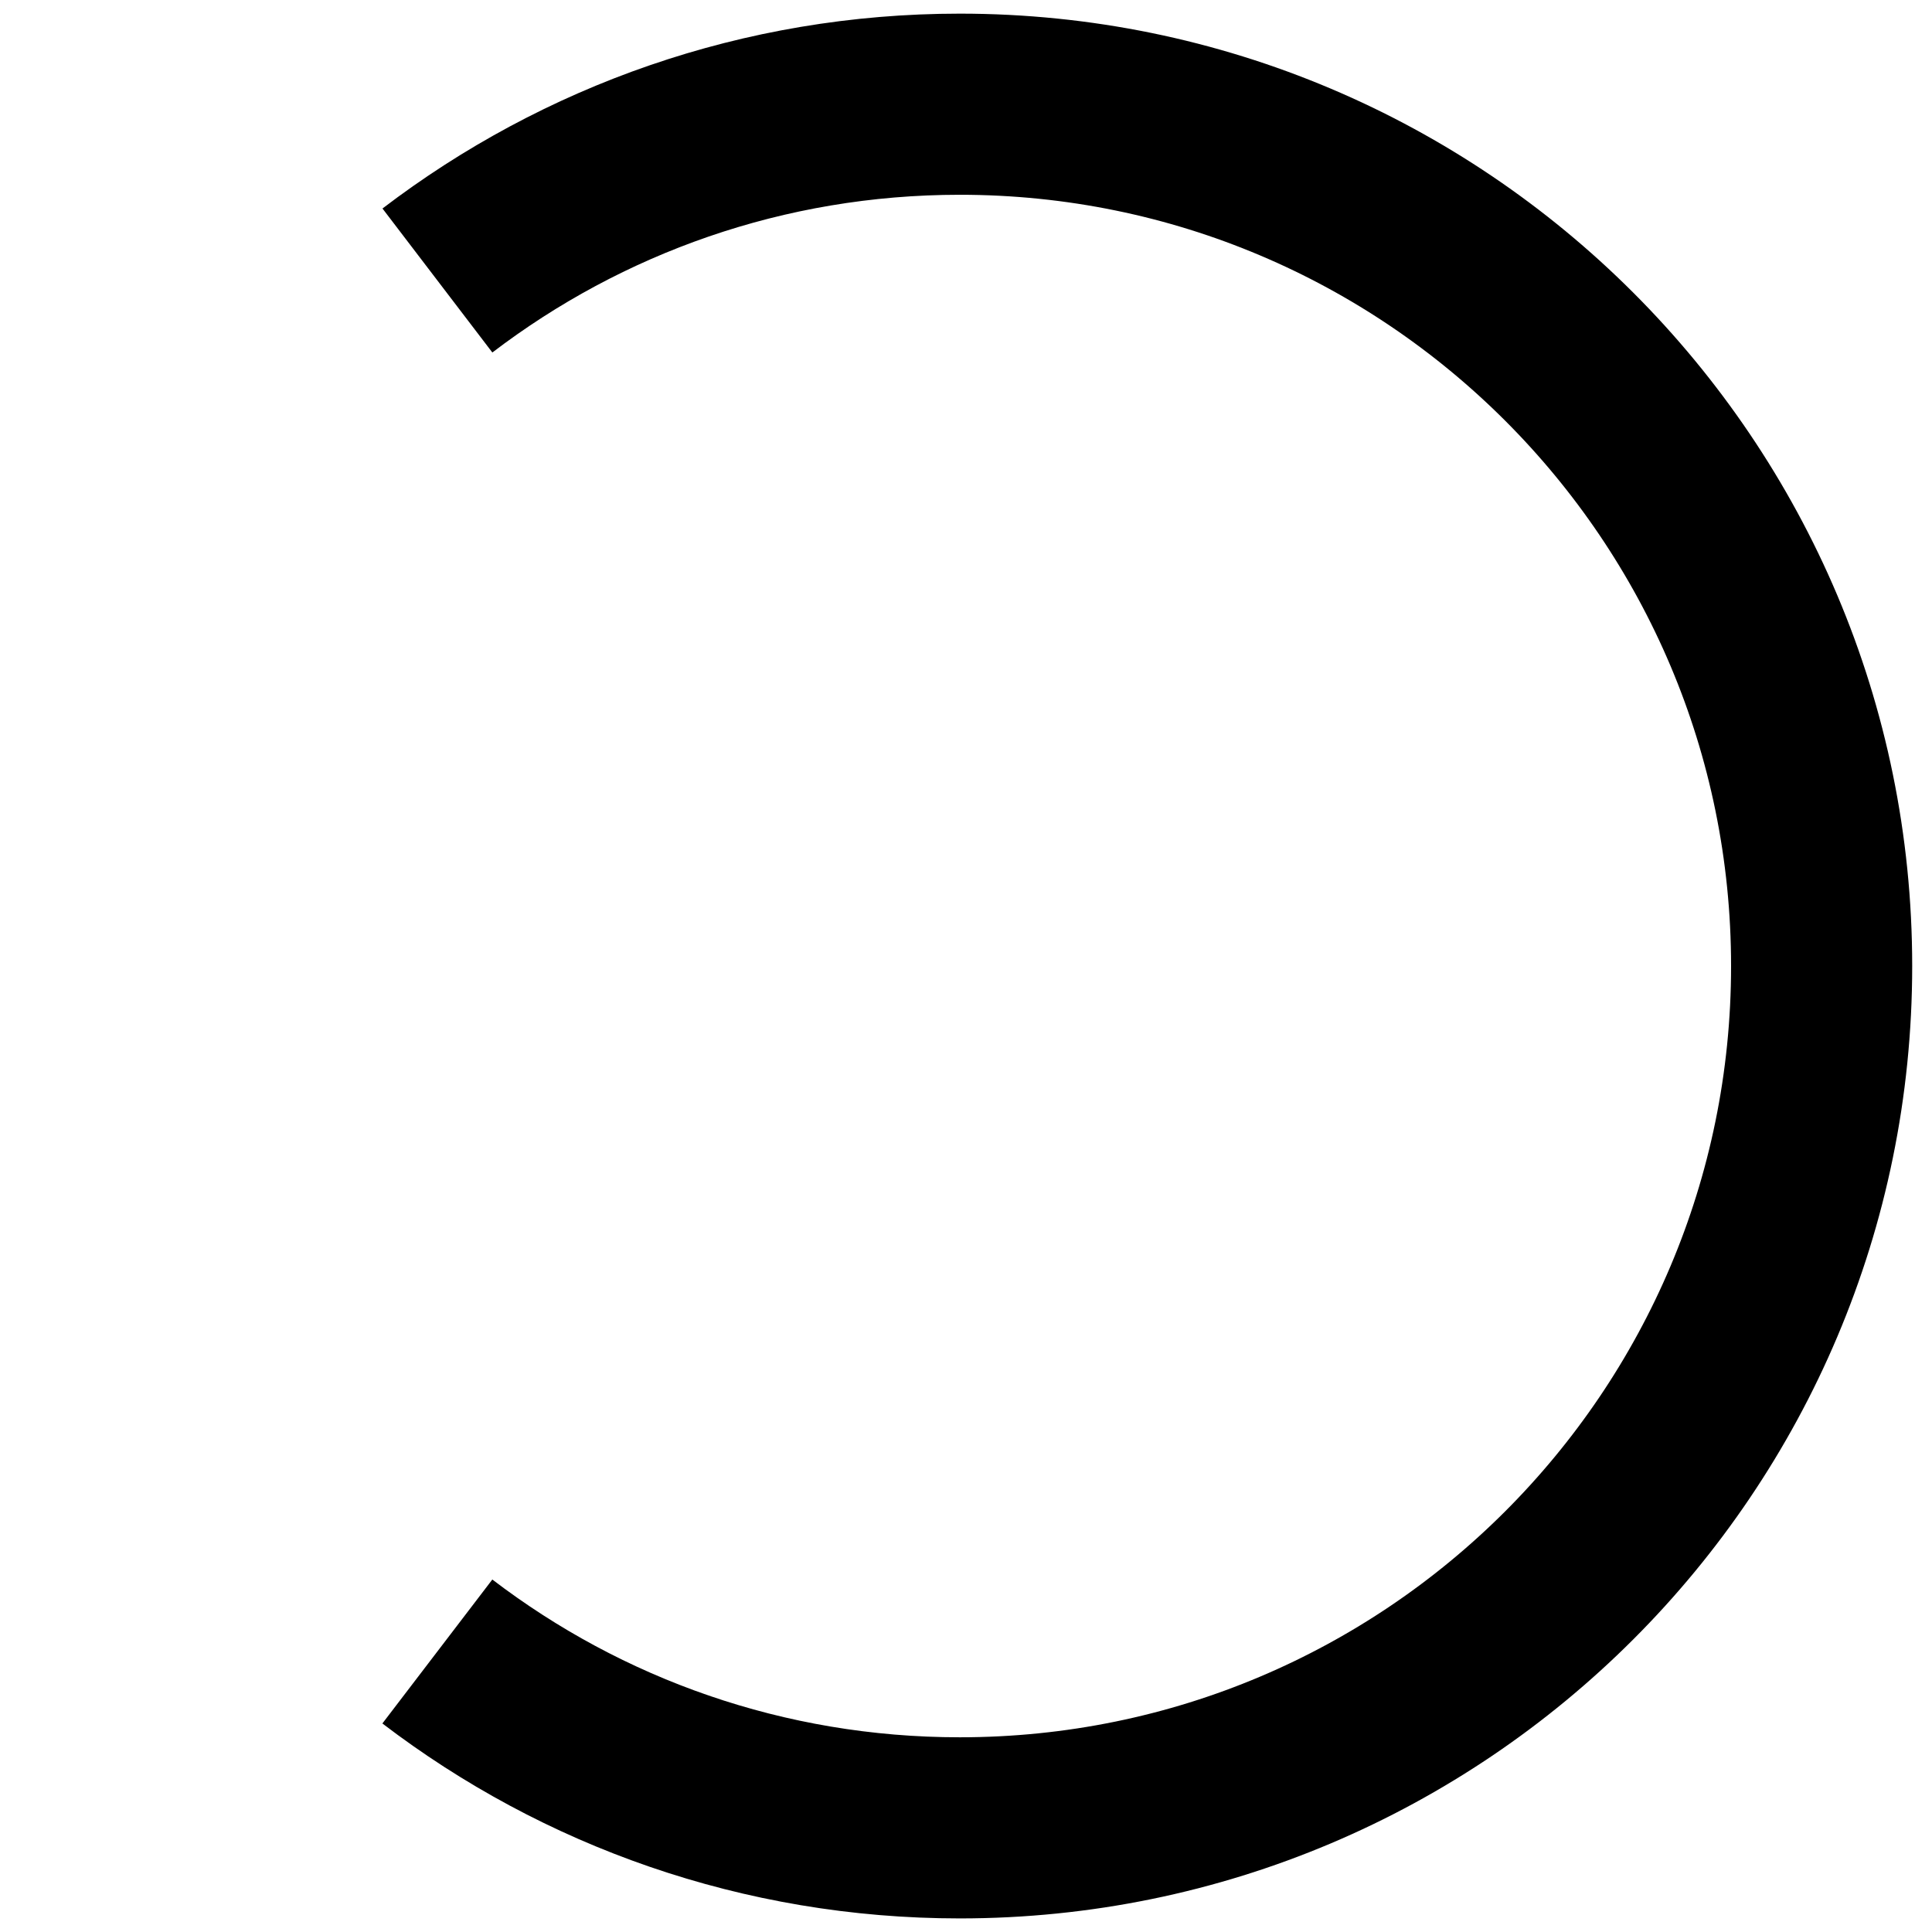
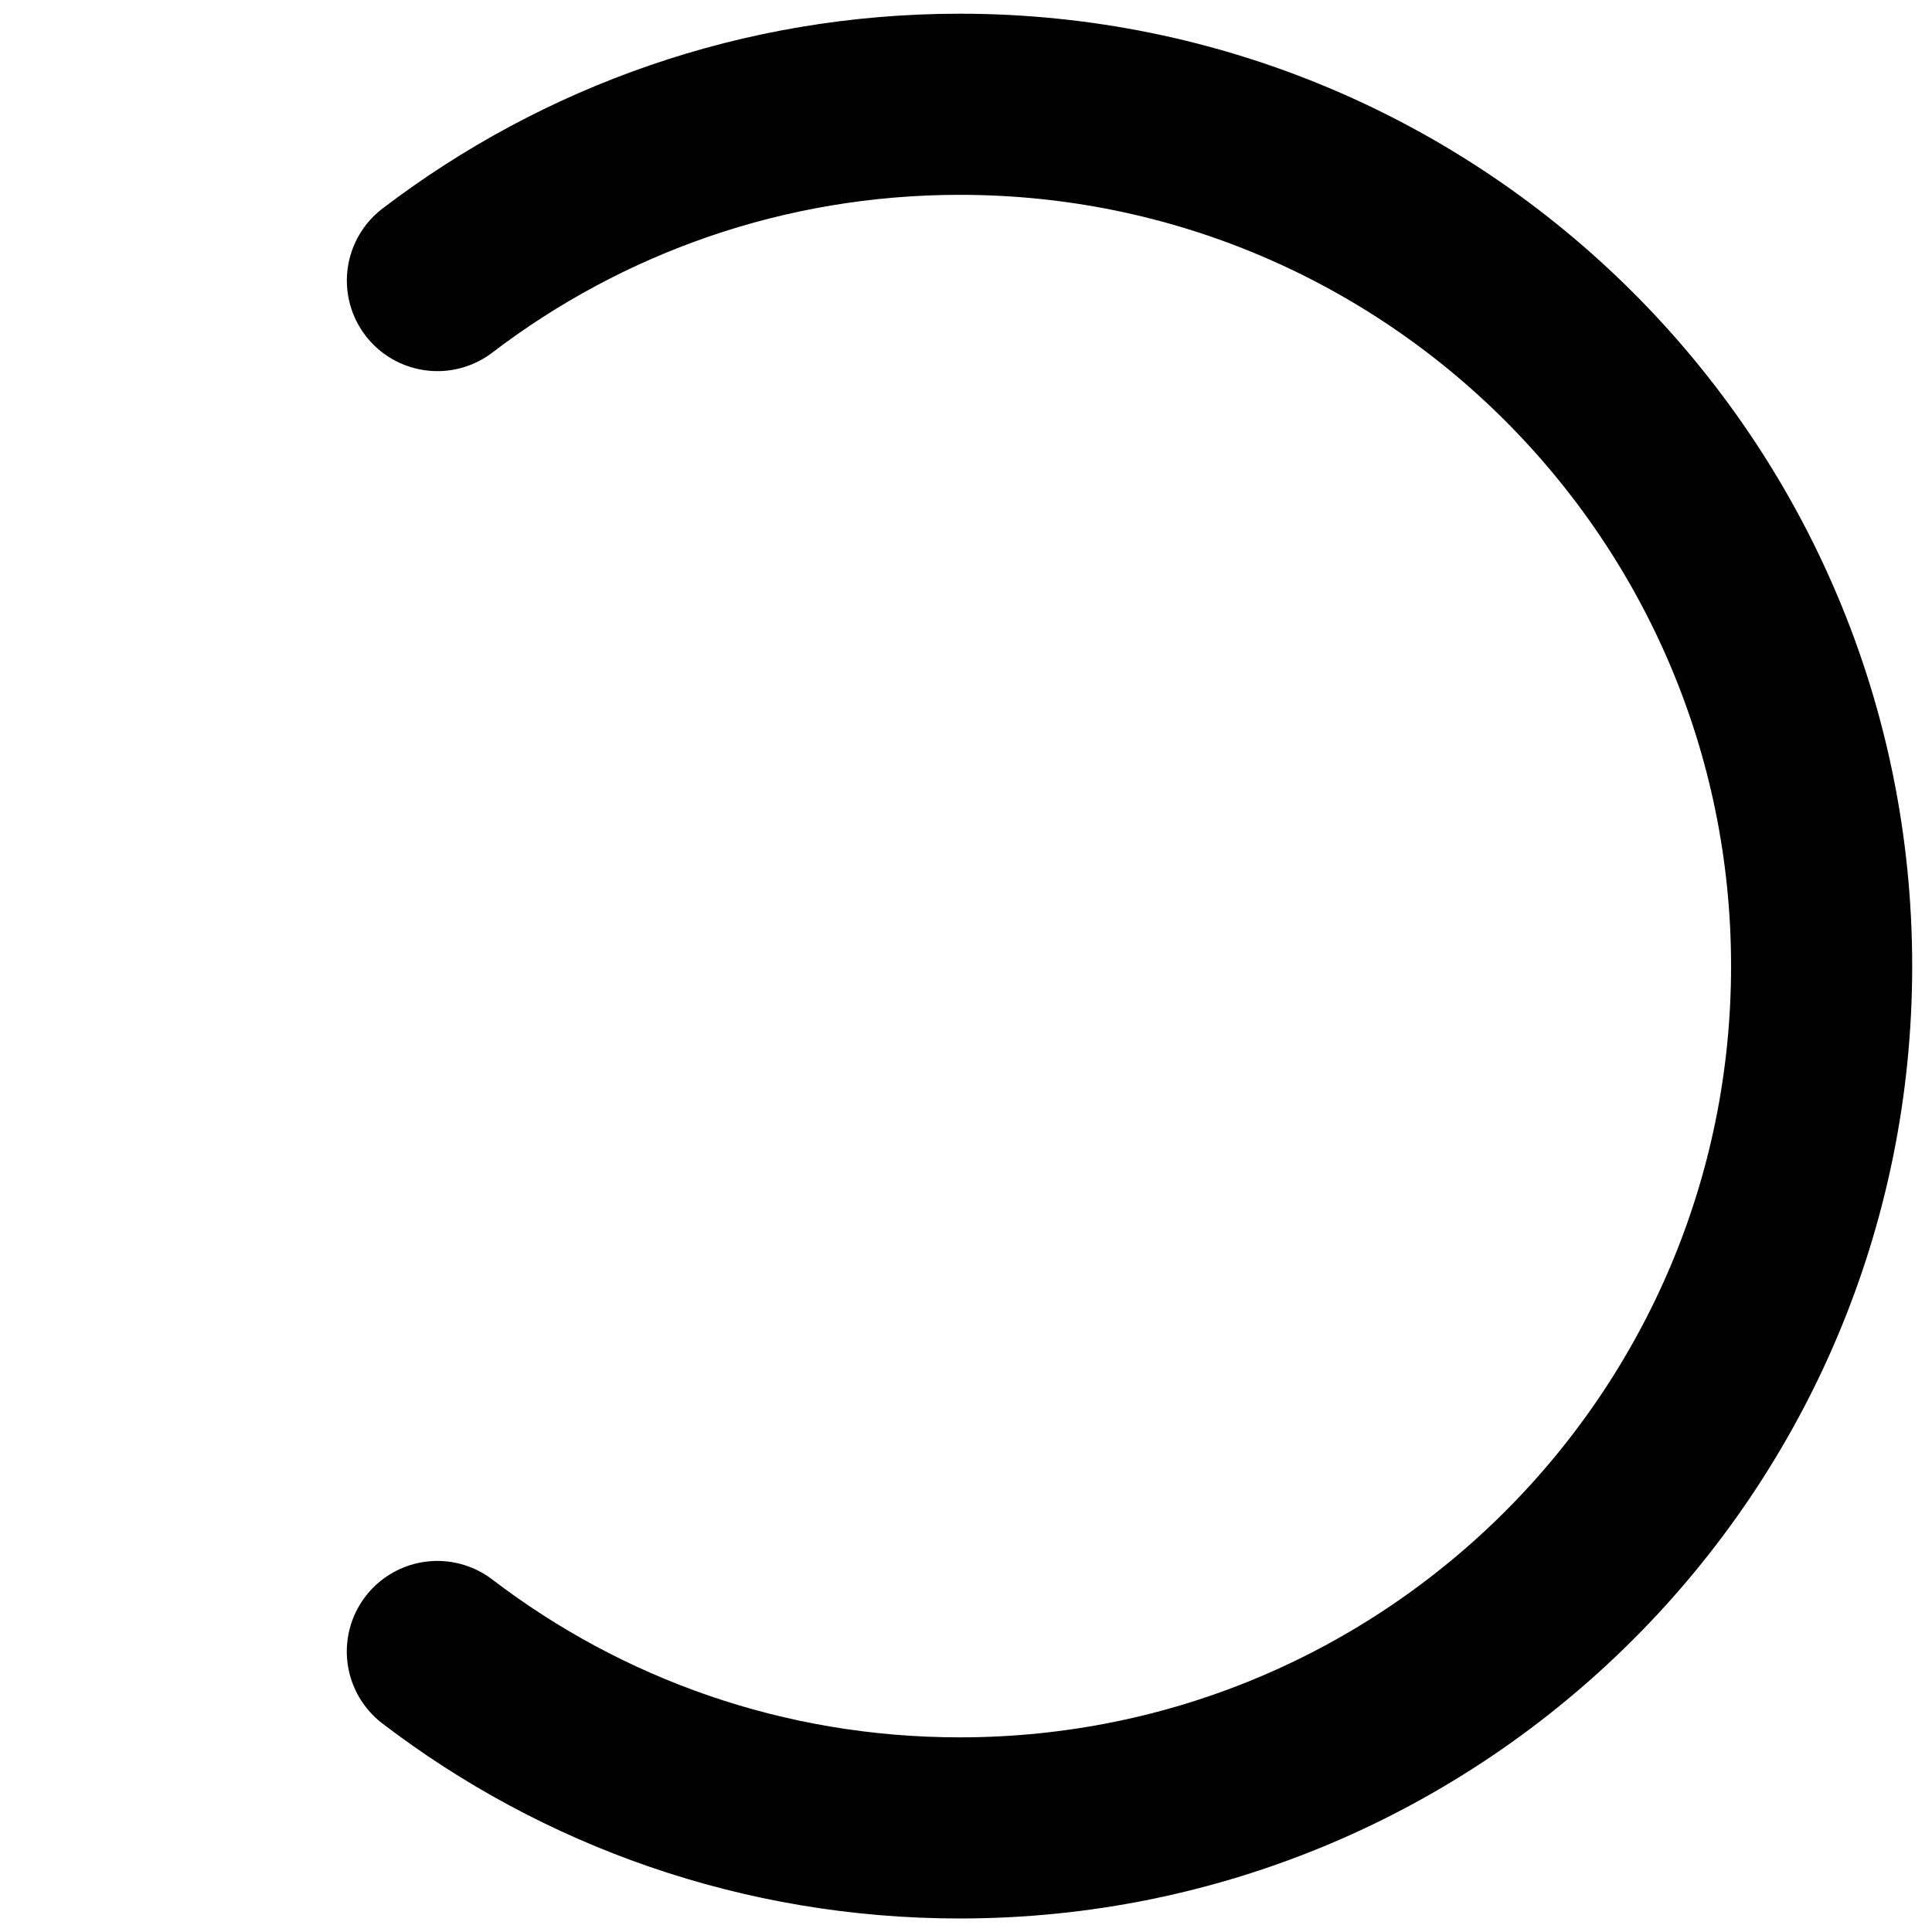
<svg xmlns="http://www.w3.org/2000/svg" version="1.1" id="Layer_1" x="0px" y="0px" width="32px" height="32px" viewBox="0 0 32 32" enable-background="new 0 0 32 32" xml:space="preserve">
-   <path fill="none" stroke="#000000" stroke-width="3" stroke-miterlimit="10" d="M7.244,27.354c2.4,1.833,5.399,2.921,8.653,2.921  c7.883,0,14.275-6.392,14.275-14.274c0-7.884-6.392-14.275-14.275-14.275c-3.252,0-6.251,1.088-8.652,2.92" />
+   <path fill="none" stroke="#000000" stroke-width="3" stroke-linecap="round" stroke-miterlimit="10" d="M7.244,27.354  c2.4,1.834,5.399,2.922,8.653,2.922c7.883,0,14.275-6.393,14.275-14.274c0-7.884-6.392-14.275-14.275-14.275  c-3.252,0-6.251,1.088-8.652,2.92" />
</svg>
